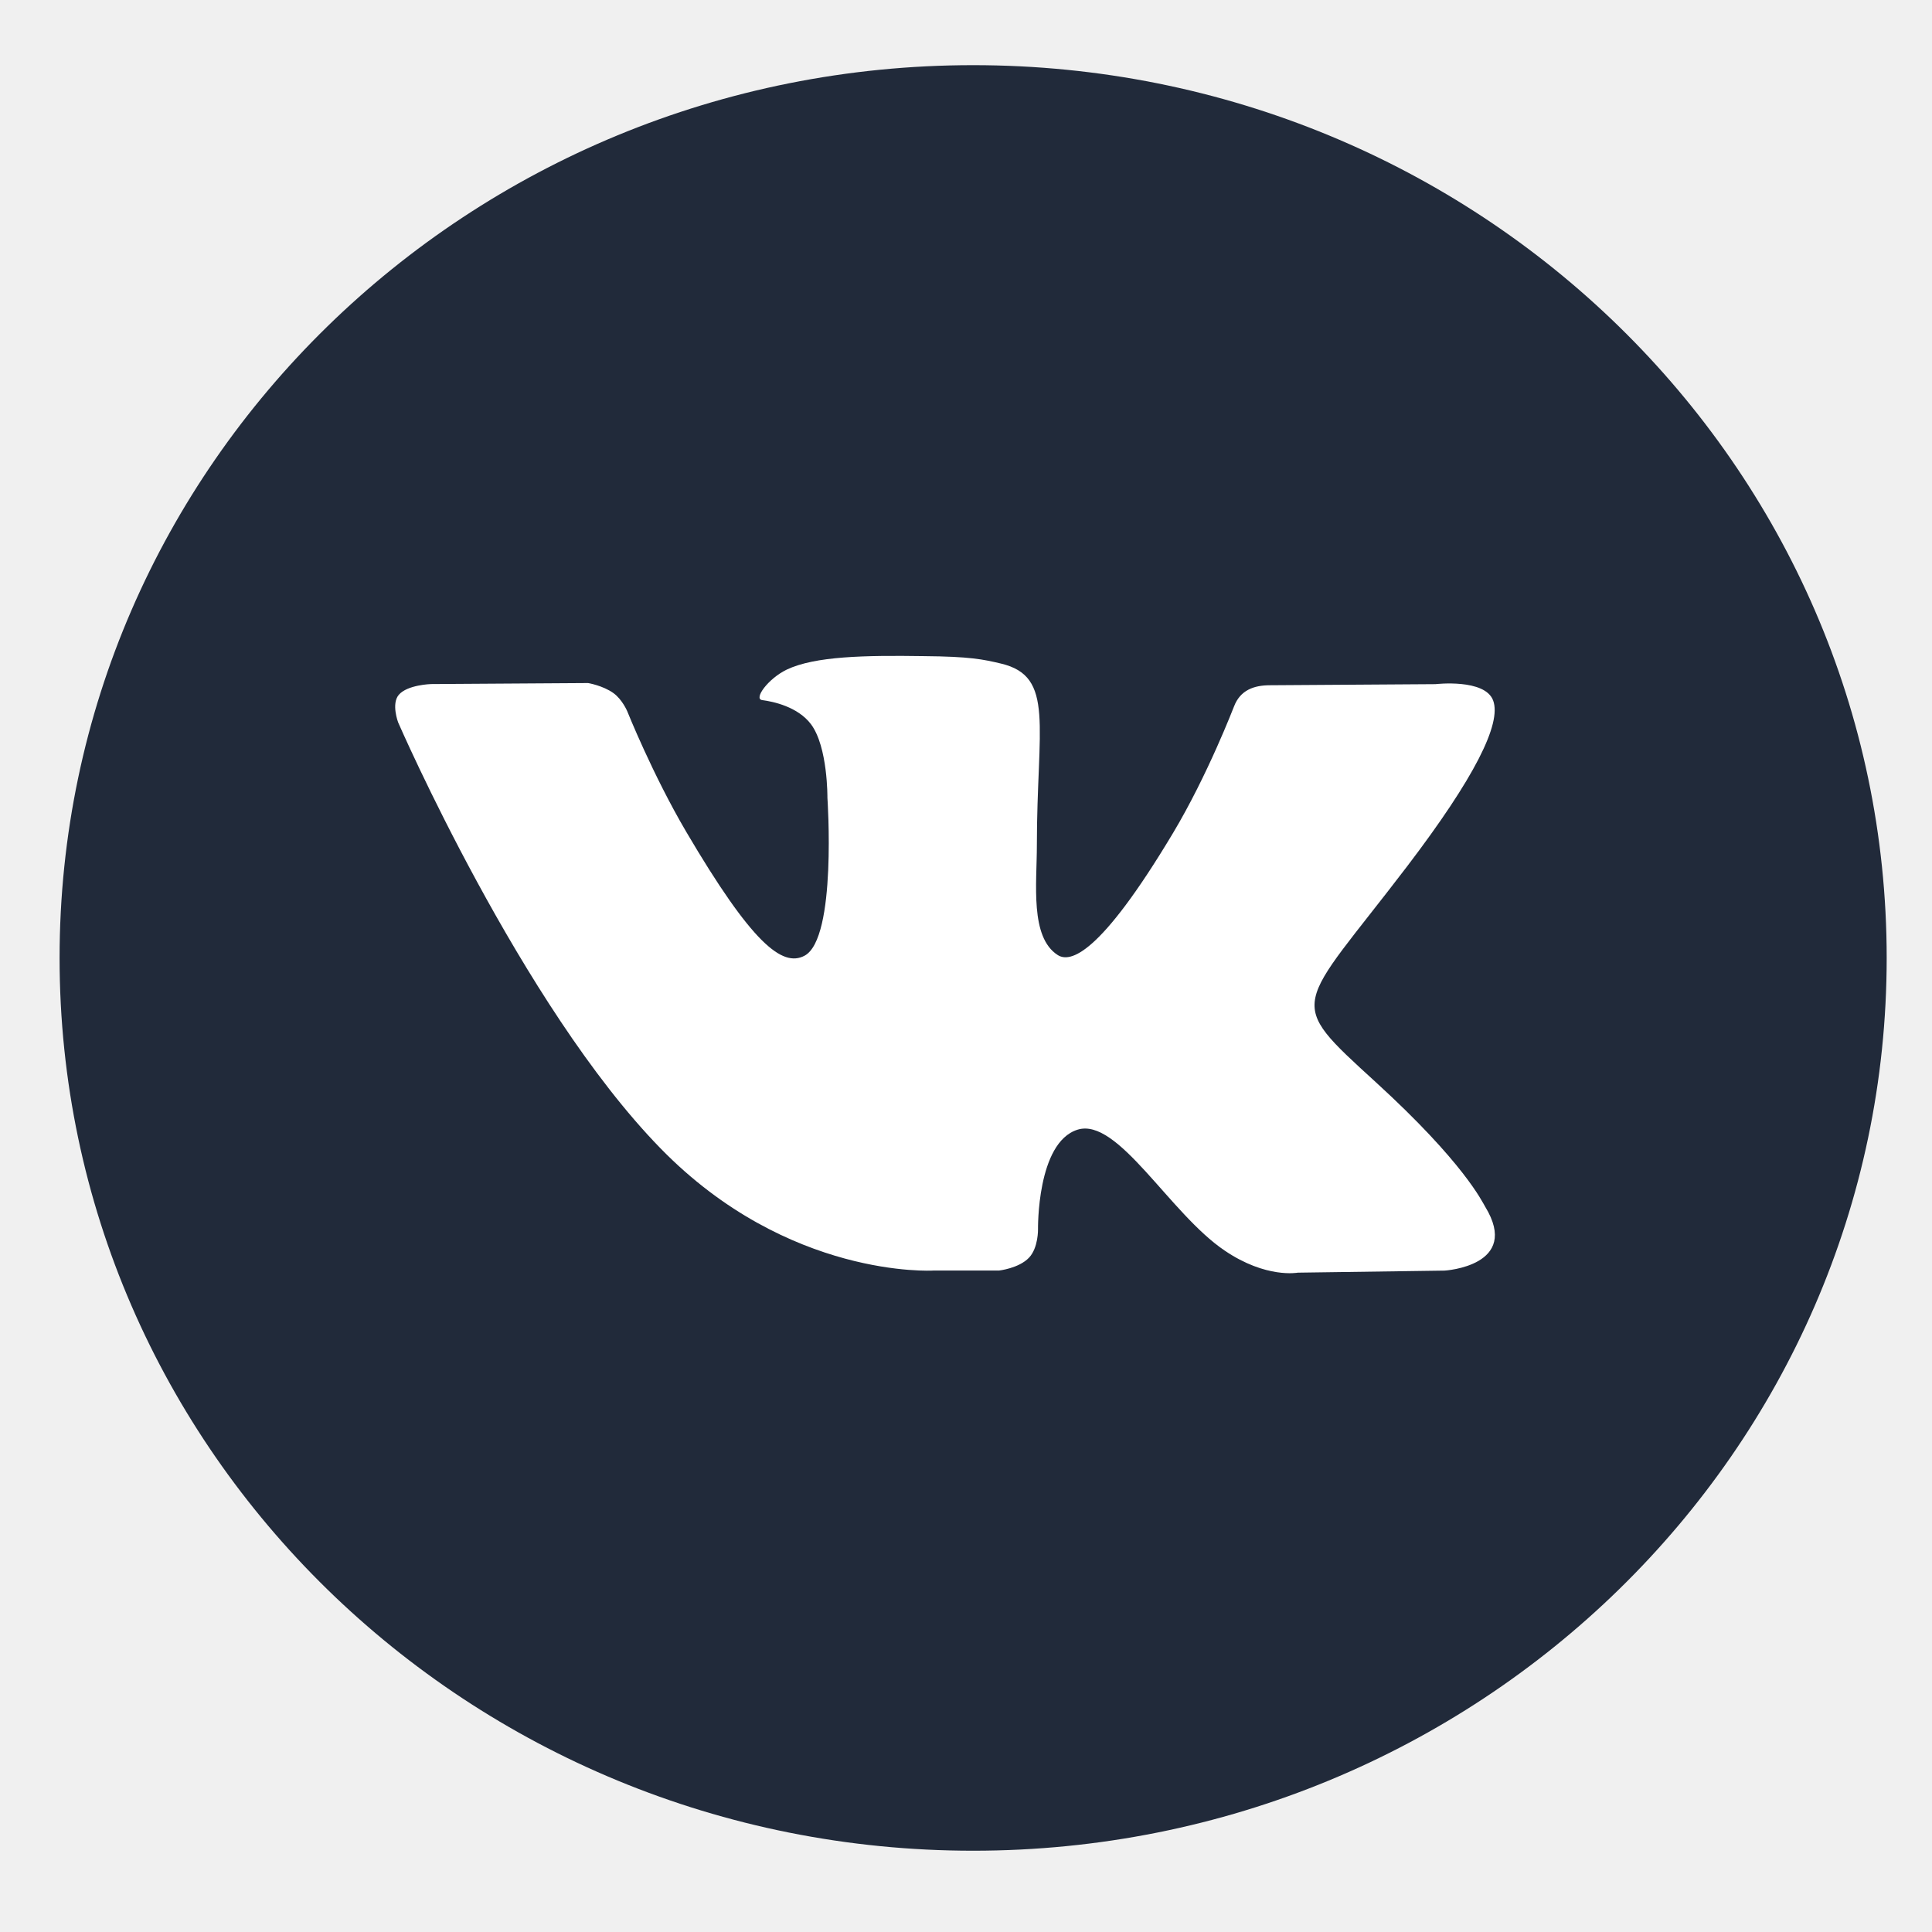
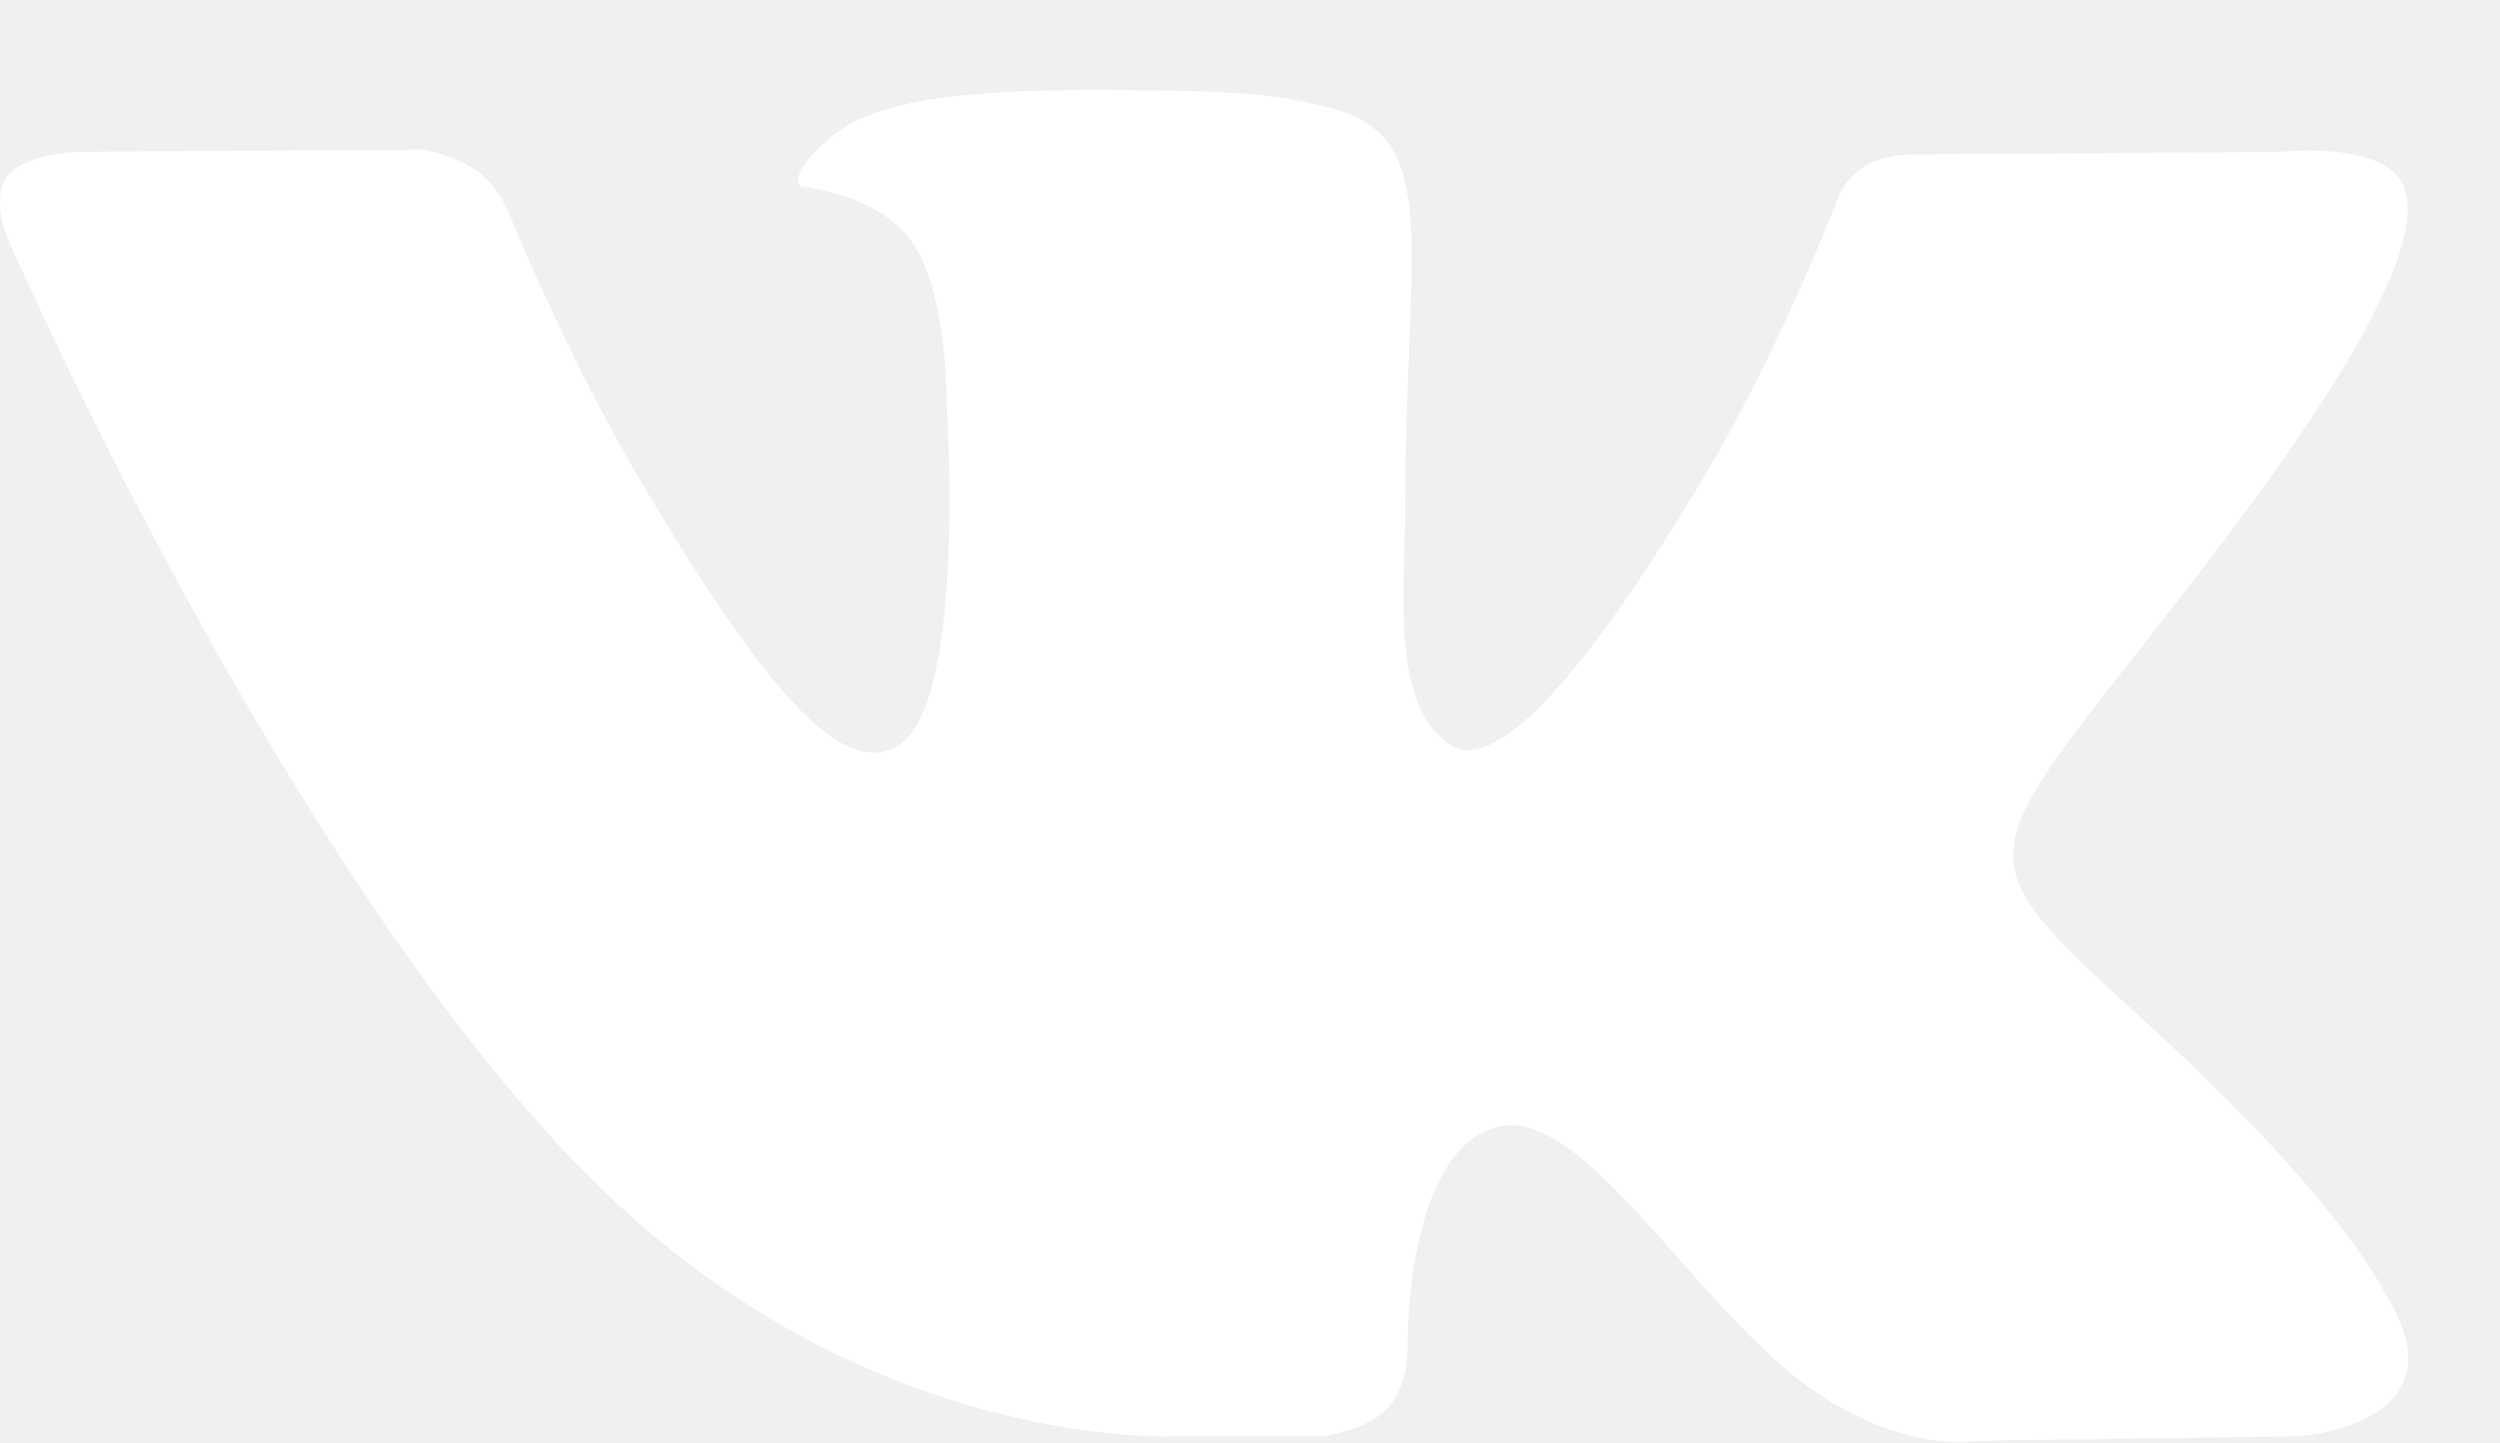
- <svg xmlns="http://www.w3.org/2000/svg" width="44" height="44" fill="none">
-   <path fill-rule="evenodd" clip-rule="evenodd" d="M22.163 1.484c11.49 0 20.805 9.103 20.805 20.333 0 11.23-9.315 20.332-20.805 20.332S1.357 33.046 1.357 21.817c0-11.23 9.315-20.333 20.806-20.333z" fill="#212A3A" />
-   <path d="M24.54 25.728c.92-.29 2.1 1.913 3.354 2.755.942.639 1.663.501 1.663.501l3.345-.047s1.748-.105.921-1.457c-.068-.112-.484-1.002-2.489-2.833-2.096-1.915-1.812-1.605.712-4.916 1.538-2.019 2.153-3.251 1.96-3.776-.185-.506-1.314-.374-1.314-.374l-3.768.025c-.367 0-.678.111-.82.483-.003.004-.598 1.562-1.391 2.886-1.677 2.802-2.346 2.952-2.623 2.776-.637-.406-.476-1.628-.476-2.497 0-2.716.416-3.849-.815-4.141-.411-.098-.711-.161-1.76-.17-1.34-.02-2.479 0-3.124.308-.428.209-.757.667-.557.693.25.033.811.15 1.112.55.386.517.374 1.677.374 1.677s.22 3.198-.52 3.594c-.508.272-1.203-.283-2.699-2.827-.764-1.301-1.34-2.74-1.34-2.74s-.112-.267-.314-.413c-.241-.173-.578-.229-.578-.229l-3.576.023s-.538.015-.735.245c-.175.205-.015.627-.015.627s2.802 6.45 5.974 9.7c2.908 2.983 6.213 2.785 6.213 2.785h1.497s.452-.05.683-.292c.215-.225.206-.648.206-.648s-.03-1.977.9-2.268z" fill="#fff" />
+ <svg xmlns="http://www.w3.org/2000/svg" width="26" height="15" viewBox="0 0 26 15" fill="none">
+   <path d="M15.54 11.728C16.461 11.438 17.64 13.641 18.894 14.483C19.836 15.122 20.557 14.984 20.557 14.984L23.902 14.937C23.902 14.937 25.649 14.832 24.823 13.48C24.755 13.368 24.339 12.478 22.334 10.647C20.238 8.732 20.522 9.042 23.046 5.731C24.584 3.712 25.199 2.48 25.006 1.955C24.821 1.449 23.692 1.581 23.692 1.581L19.924 1.606C19.557 1.607 19.246 1.717 19.104 2.089C19.101 2.092 18.506 3.651 17.713 4.975C16.036 7.777 15.367 7.927 15.09 7.751C14.453 7.345 14.614 6.123 14.614 5.254C14.614 2.538 15.03 1.405 13.799 1.113C13.388 1.015 13.088 0.952 12.039 0.942C10.698 0.922 9.56 0.942 8.915 1.251C8.487 1.46 8.158 1.918 8.358 1.944C8.608 1.977 9.169 2.094 9.47 2.494C9.856 3.011 9.844 4.171 9.844 4.171C9.844 4.171 10.065 7.369 9.324 7.765C8.816 8.037 8.121 7.482 6.625 4.938C5.862 3.637 5.285 2.198 5.285 2.198C5.285 2.198 5.173 1.931 4.971 1.785C4.73 1.612 4.393 1.556 4.393 1.556L0.817 1.579C0.817 1.579 0.279 1.594 0.082 1.824C-0.093 2.029 0.067 2.451 0.067 2.451C0.067 2.451 2.869 8.902 6.041 12.151C8.949 15.134 12.254 14.936 12.254 14.936H13.751C13.751 14.936 14.203 14.886 14.434 14.644C14.649 14.419 14.64 13.996 14.64 13.996C14.64 13.996 14.61 12.019 15.54 11.728Z" fill="white" />
</svg>
